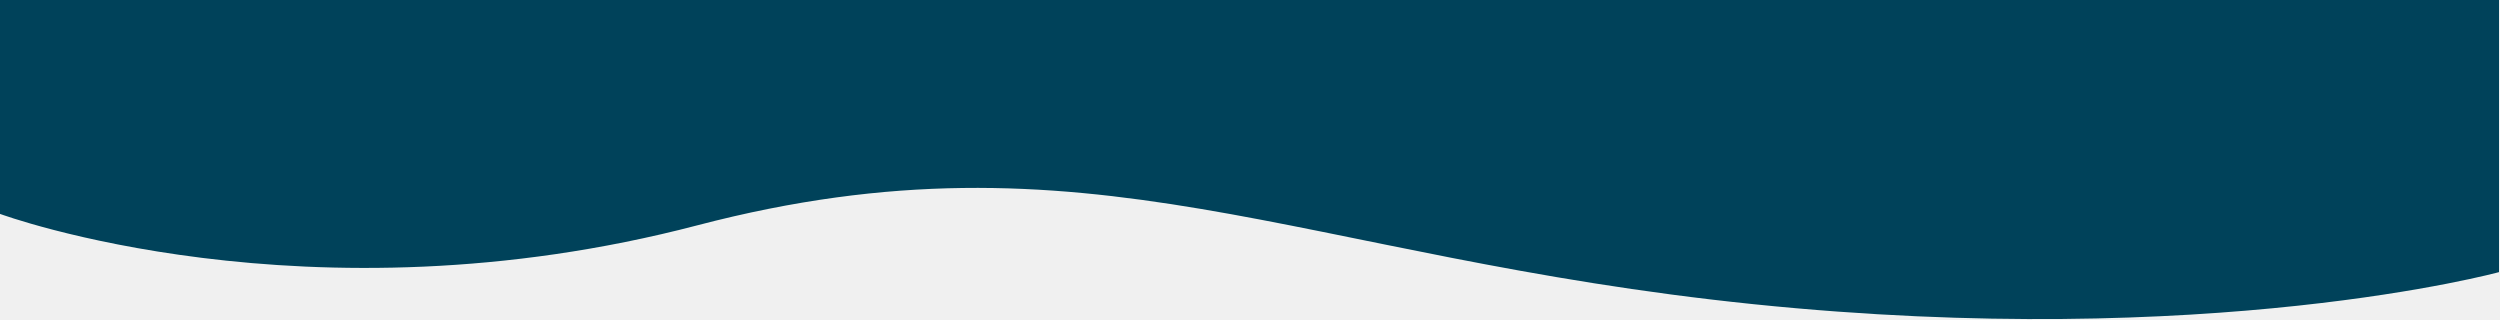
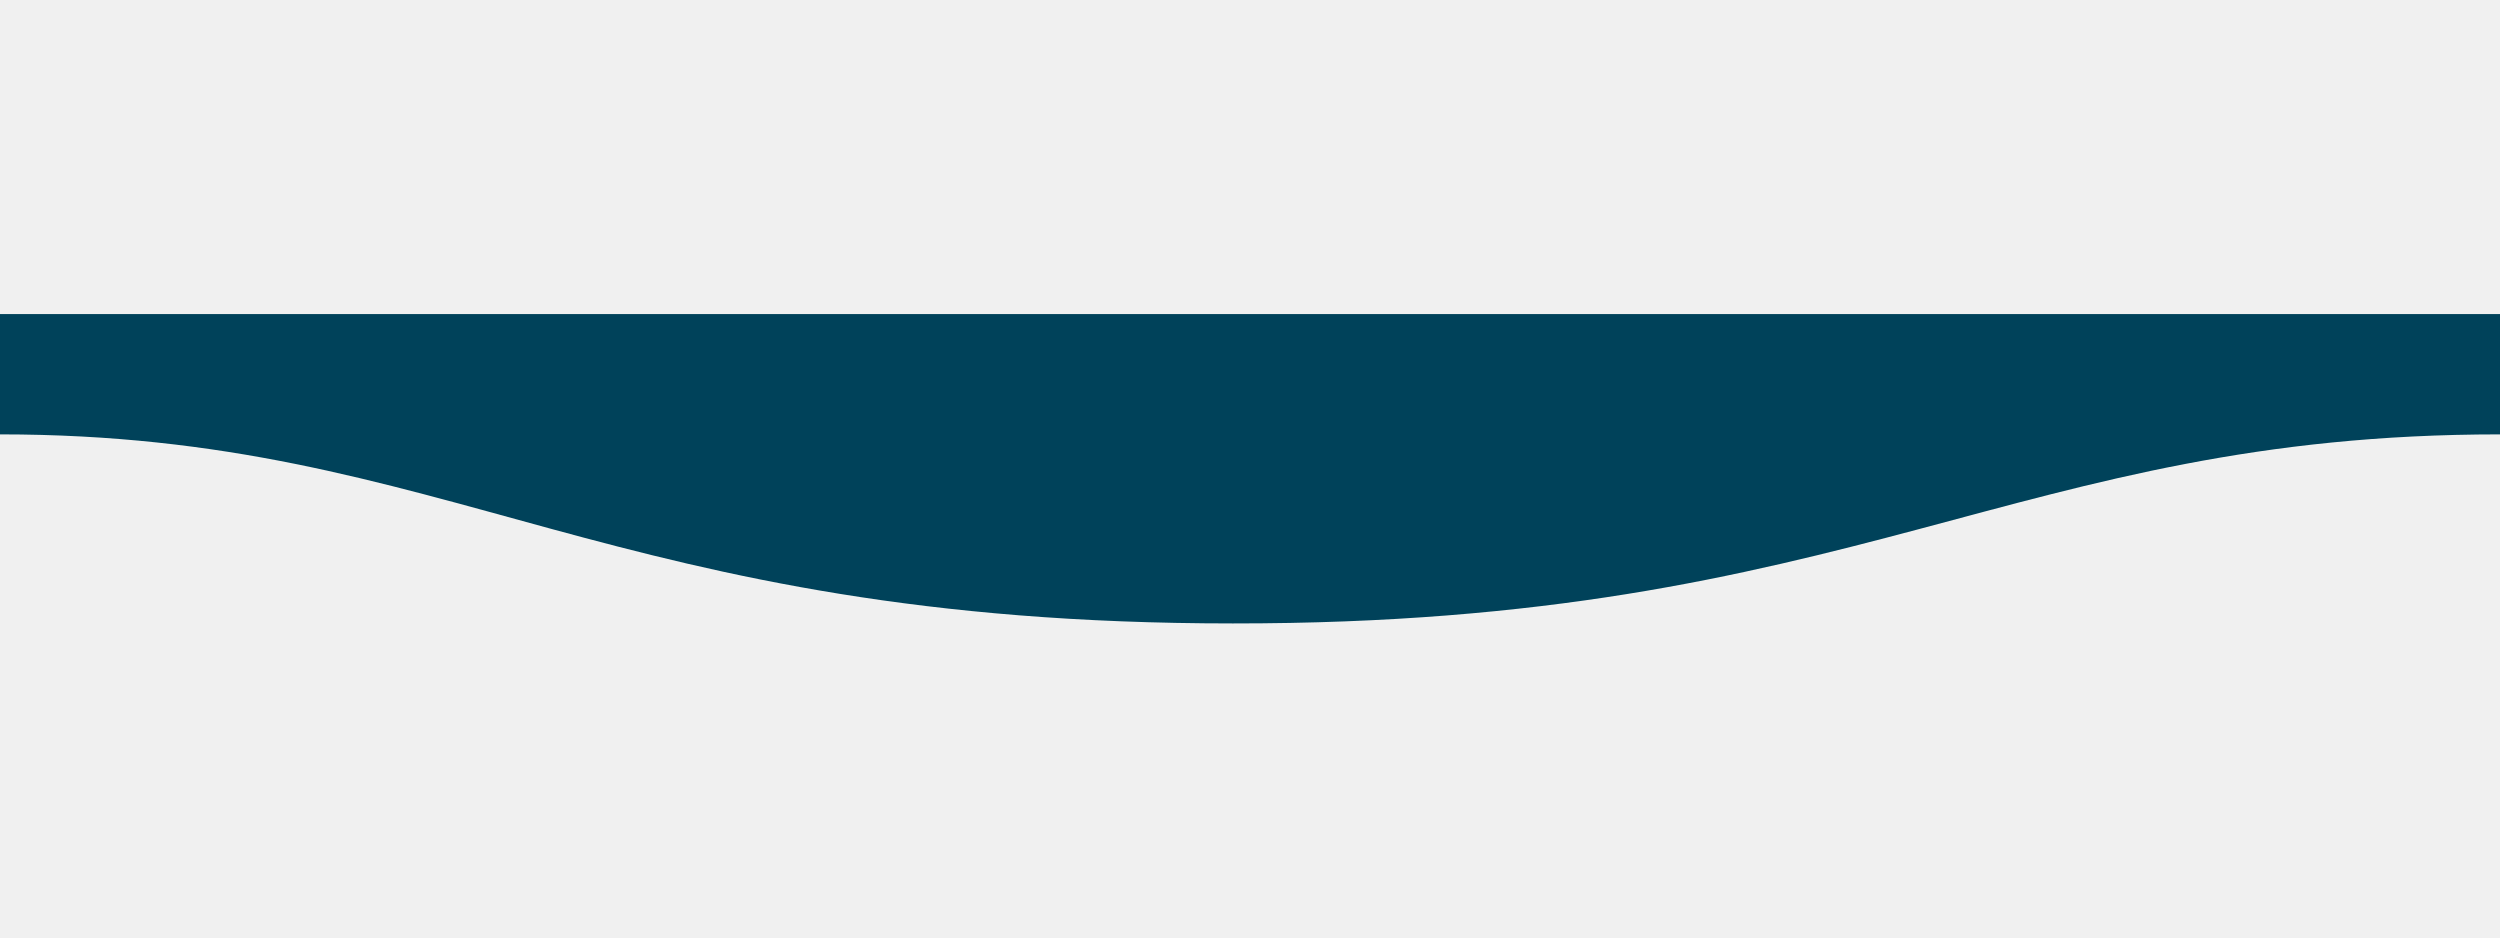
- <svg xmlns="http://www.w3.org/2000/svg" width="4756.855mm" height="607.119mm" viewBox="0 0 4756.855 607.119" version="1.1" id="svg1">
-   <defs id="defs1" />
-   <g id="layer1" style="display:none" transform="translate(-2.061019,-1.595041)">
-     <path style="display:inline;fill:#86c4f8;fill-opacity:1;stroke-width:0.265" d="m 759.284,776.395 c 0,0 221.912,76.83 295.158,83.414 73.246,6.584 67.322,-99.926 177.523,-164.69 110.2,-64.764 387.128,-32.082 387.128,-32.082 V 0 c 0,0 -28.356,233.927 -87.692,297.297 -59.336,63.37 -95.861,20.36 -181.8,96.247 -85.939,75.887 -92.76,182.913 -186.078,207.466 -93.318,24.553 -70.052,137.494 -151.857,171.106 -81.805,33.612 -252.382,4.278 -252.382,4.278 z" id="path3" />
-     <path style="display:inline;fill:#86c4f8;fill-opacity:1;stroke-width:0.265" d="m 1.127,595.706 c 0,0 38.834,-162.948 304.073,-361.629 C 570.438,35.395 854.318,0.777 854.318,0.777 H -0.777 Z" id="path4" />
+ <svg xmlns="http://www.w3.org/2000/svg" width="1600" height="600" viewBox="0 0 1600 198" fill="none" version="1.1" id="svg1">
+   <g clip-path="url(#clip0)" id="g1">
+     <path fill-rule="evenodd" clip-rule="evenodd" d="M 1600,77 C 1289,77 1190.1,198.25 789,198 389,198 289,77 0,77 V -3.8147e-4 h 1600 c 0,0 0,48 0,77 z" fill="#2196F3" id="path1" style="fill:#00425a;fill-opacity:1" />
  </g>
-   <g id="layer3" transform="translate(-2.061019,-1.595041)">
-     <path style="display:none;fill:#075d81;fill-opacity:1;stroke-width:4.508;paint-order:fill markers stroke" d="M 1.605,1.556 V 453.562 c 0,0 405.212,193.279 1206.591,35.156 801.379,-158.123 929.311,17.05 1657.12,155.691 727.809,138.64 1216.948,-67.801 1216.948,-67.801 V 1.556 Z" id="path5-4" />
-     <path style="display:inline;fill:#00425a;fill-opacity:1;stroke-width:4.618;paint-order:fill markers stroke" d="M 2.061,1.595 V 408.586 c 0,0 584.633,216.083 1327.28,21.76 742.647,-194.323 1142.744,60.885 2010.97,150.081 868.226,89.196 1418.605,-61.049 1418.605,-61.049 V 1.595 Z" id="path5" />
-   </g>
+   <defs id="defs1">
+     <clipPath id="clip0">
+       <rect width="1600" height="600" fill="#ffffff" id="rect1" x="0" y="0" />
+     </clipPath>
+   </defs>
</svg>
